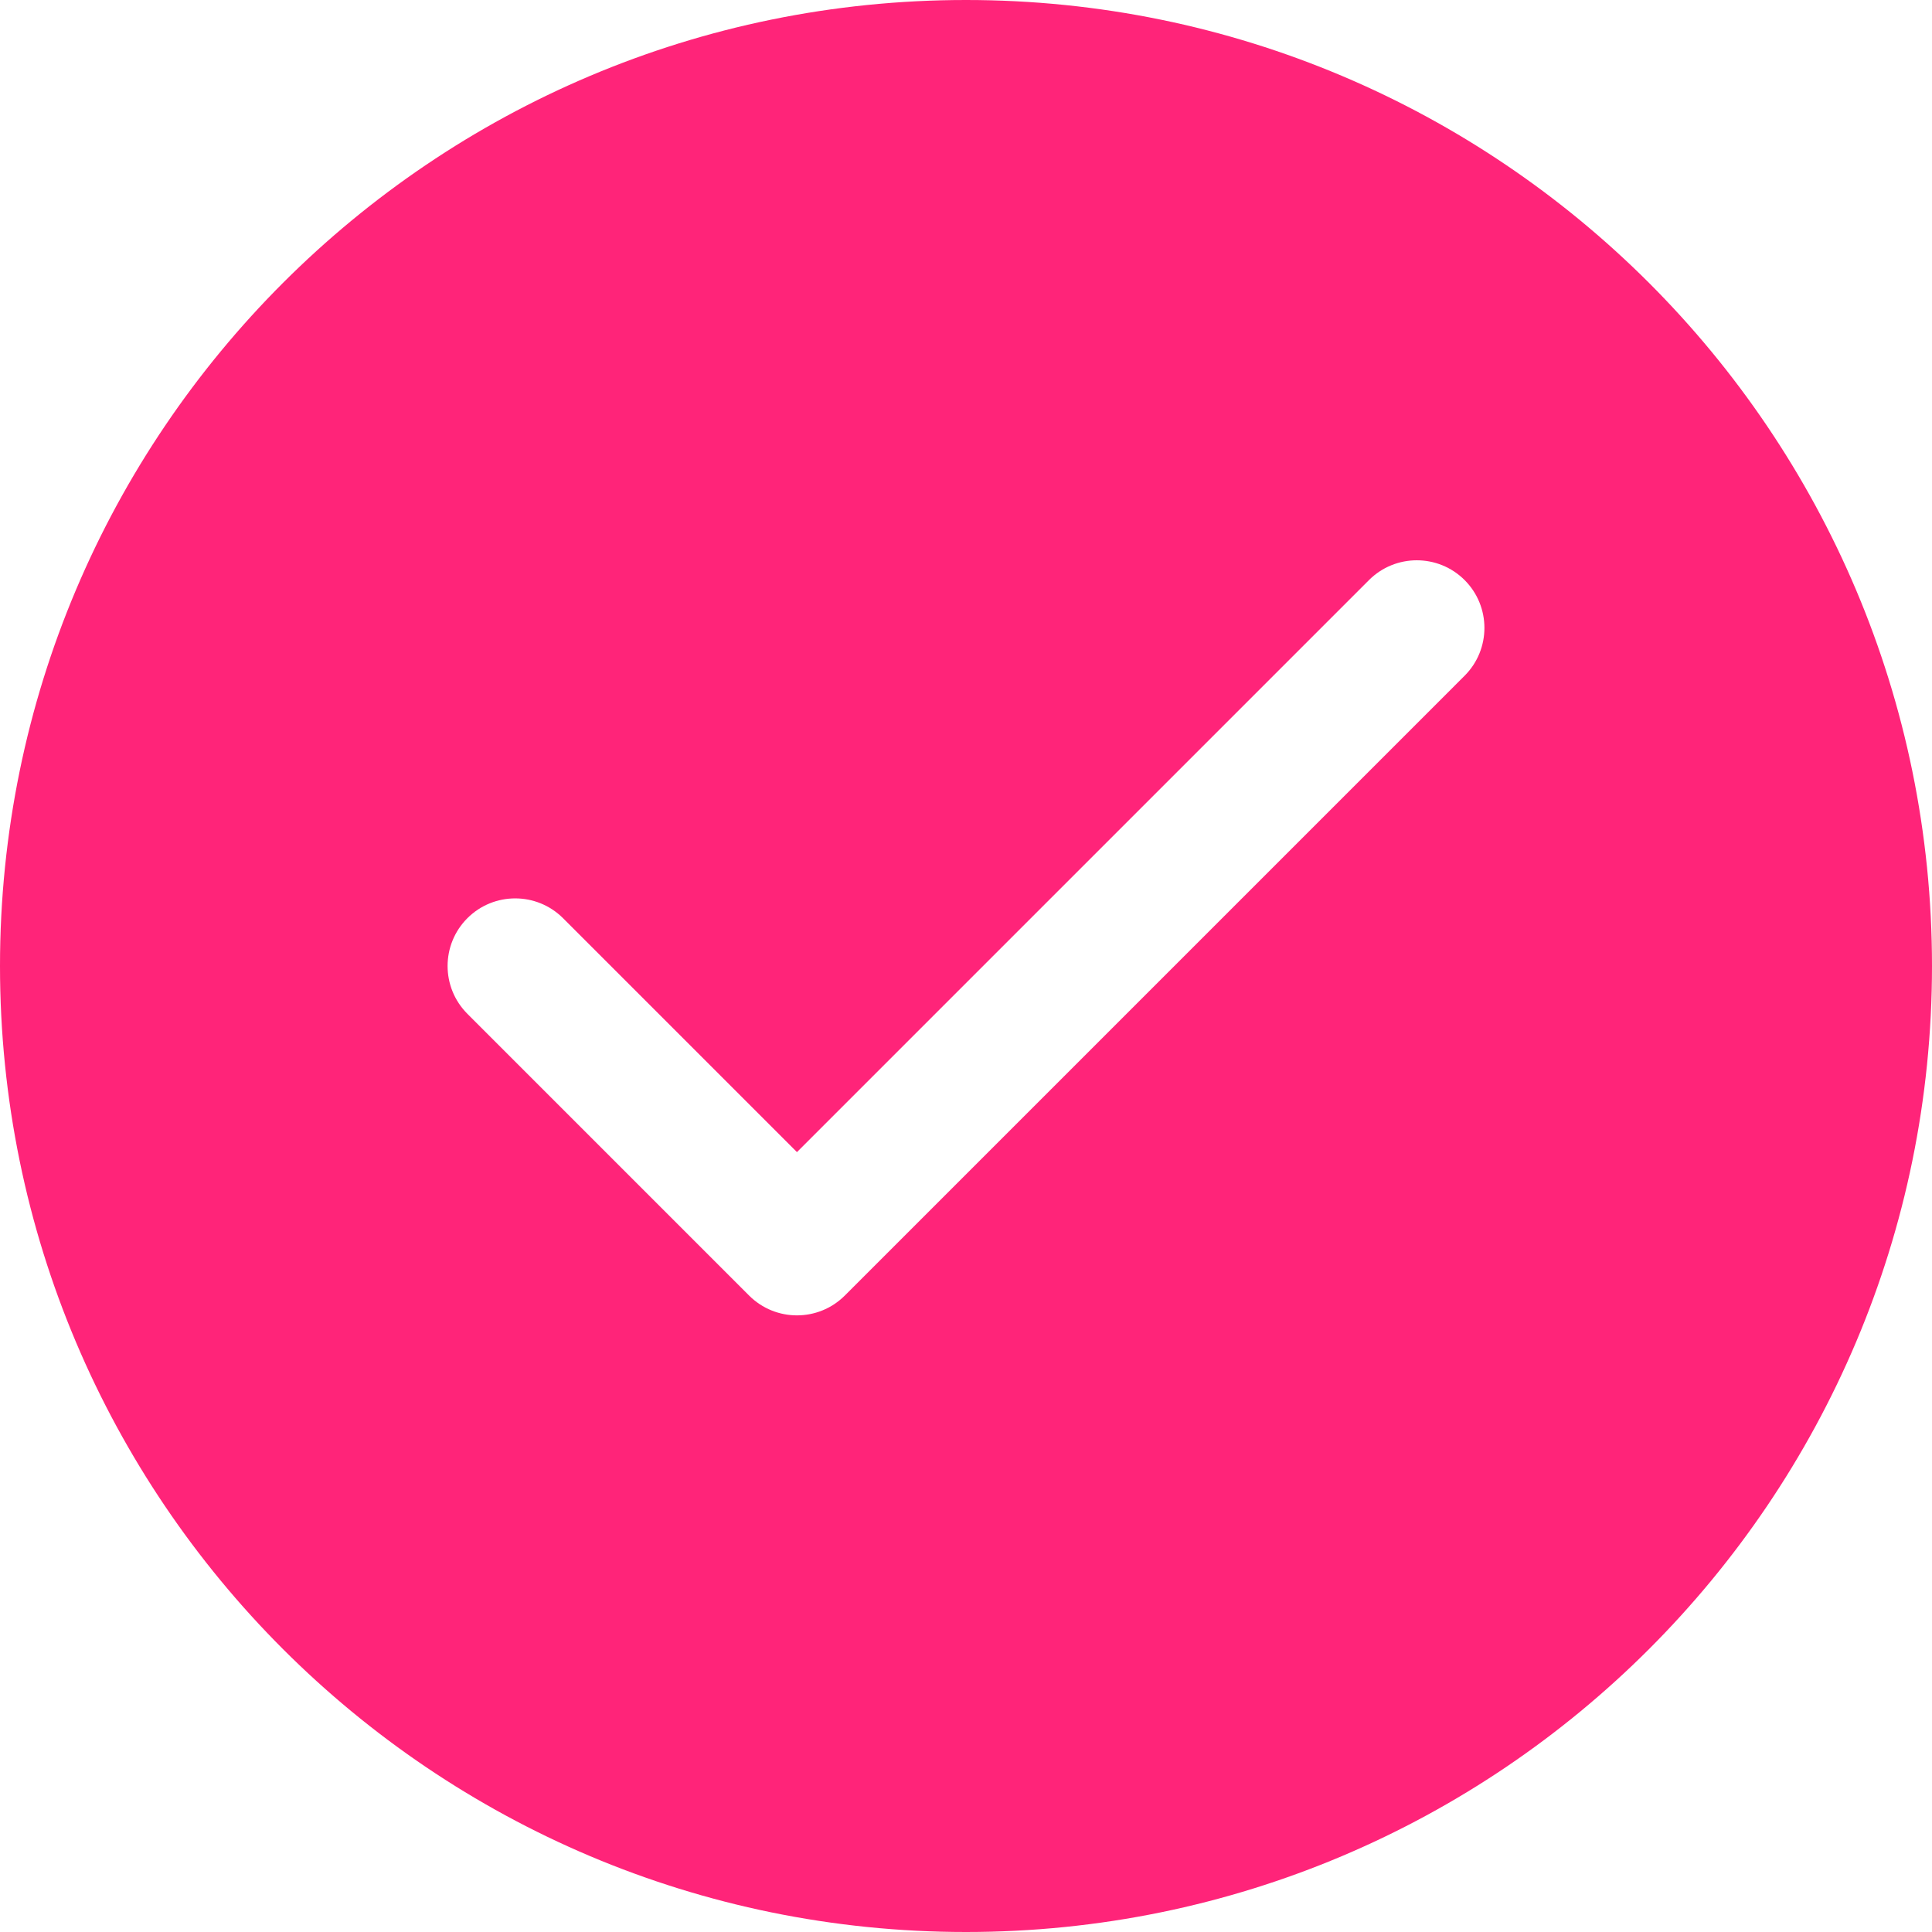
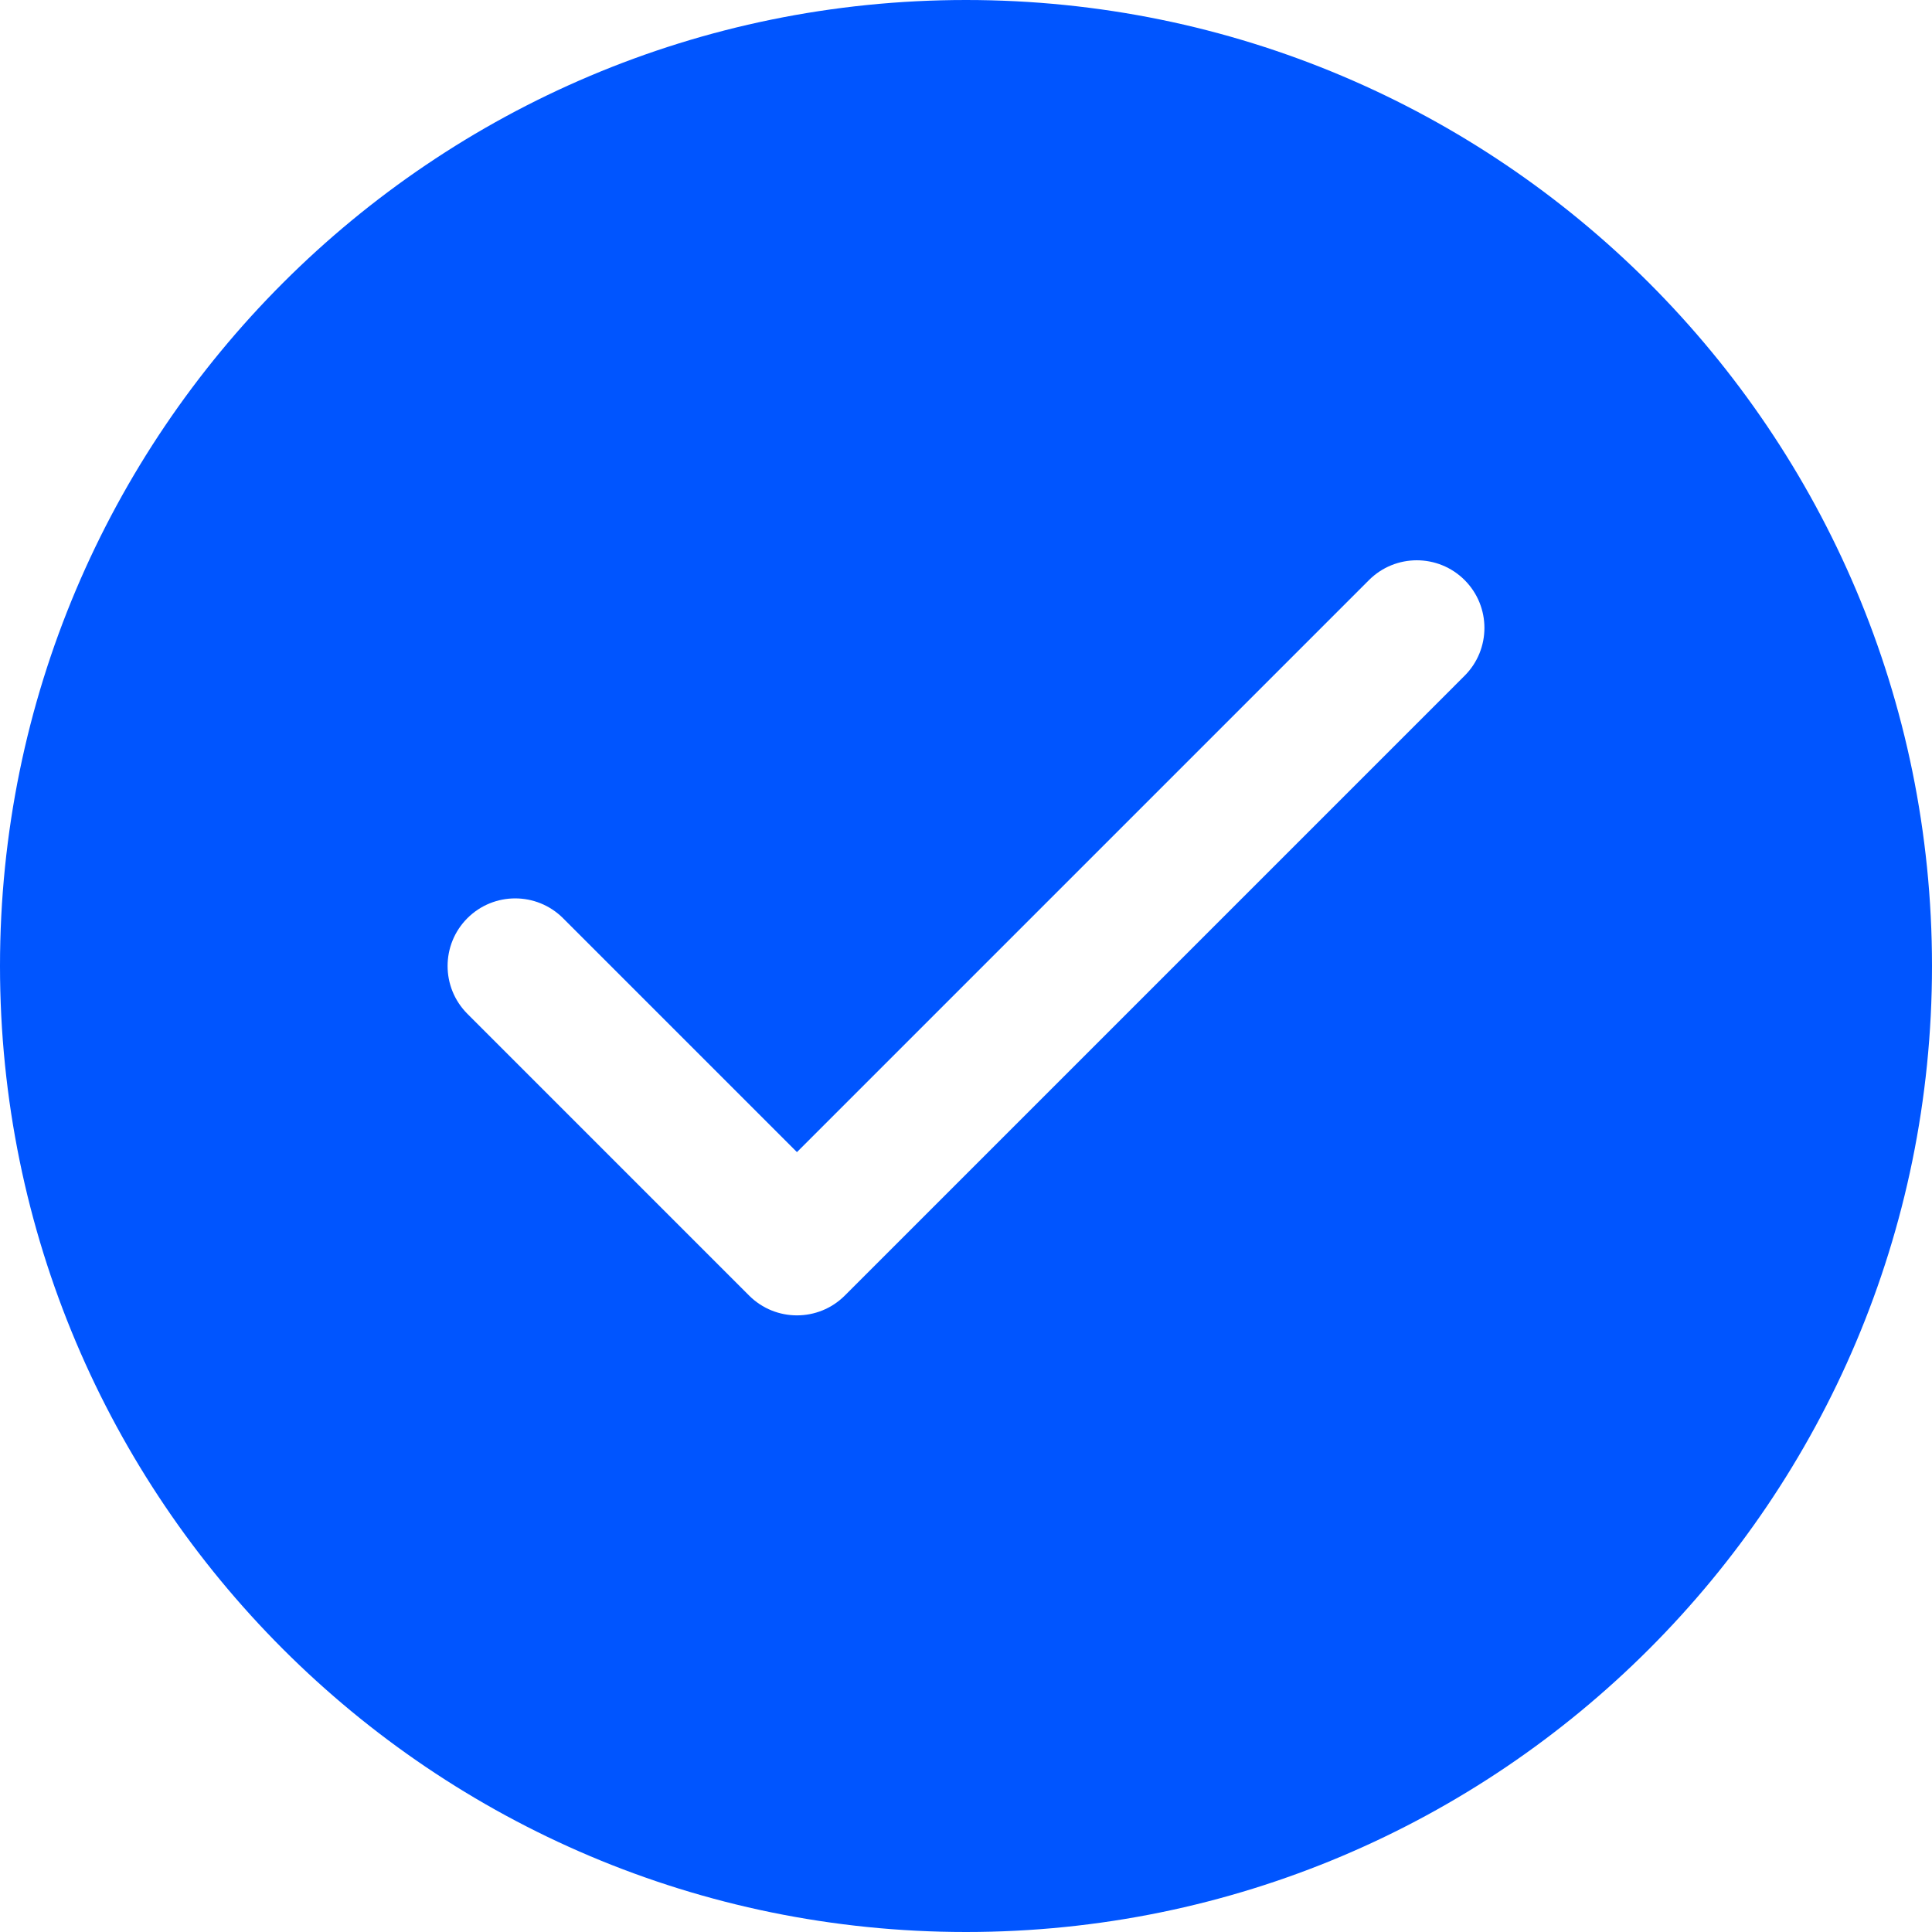
<svg xmlns="http://www.w3.org/2000/svg" width="100" height="100" viewBox="0 0 100 100" fill="none">
-   <path d="M50 0C77.614 0 100 22.386 100 50C100 77.614 77.614 100 50 100C22.386 100 0 77.614 0 50C0 22.386 22.386 0 50 0ZM75.809 30.025C74.442 28.659 72.225 28.659 70.858 30.025L41.25 59.633L29.142 47.525C27.775 46.159 25.559 46.159 24.192 47.525C22.826 48.892 22.826 51.108 24.192 52.475L38.775 67.059C40.142 68.425 42.359 68.425 43.726 67.059L75.809 34.975C77.175 33.608 77.175 31.392 75.809 30.025Z" fill="#FF2479" />
+   <path d="M50 0C77.614 0 100 22.386 100 50C100 77.614 77.614 100 50 100C22.386 100 0 77.614 0 50C0 22.386 22.386 0 50 0ZM75.809 30.025C74.442 28.659 72.225 28.659 70.858 30.025L41.25 59.633L29.142 47.525C27.775 46.159 25.559 46.159 24.192 47.525C22.826 48.892 22.826 51.108 24.192 52.475L38.775 67.059C40.142 68.425 42.359 68.425 43.726 67.059L75.809 34.975C77.175 33.608 77.175 31.392 75.809 30.025Z" fill="#0055FF" />
</svg>
